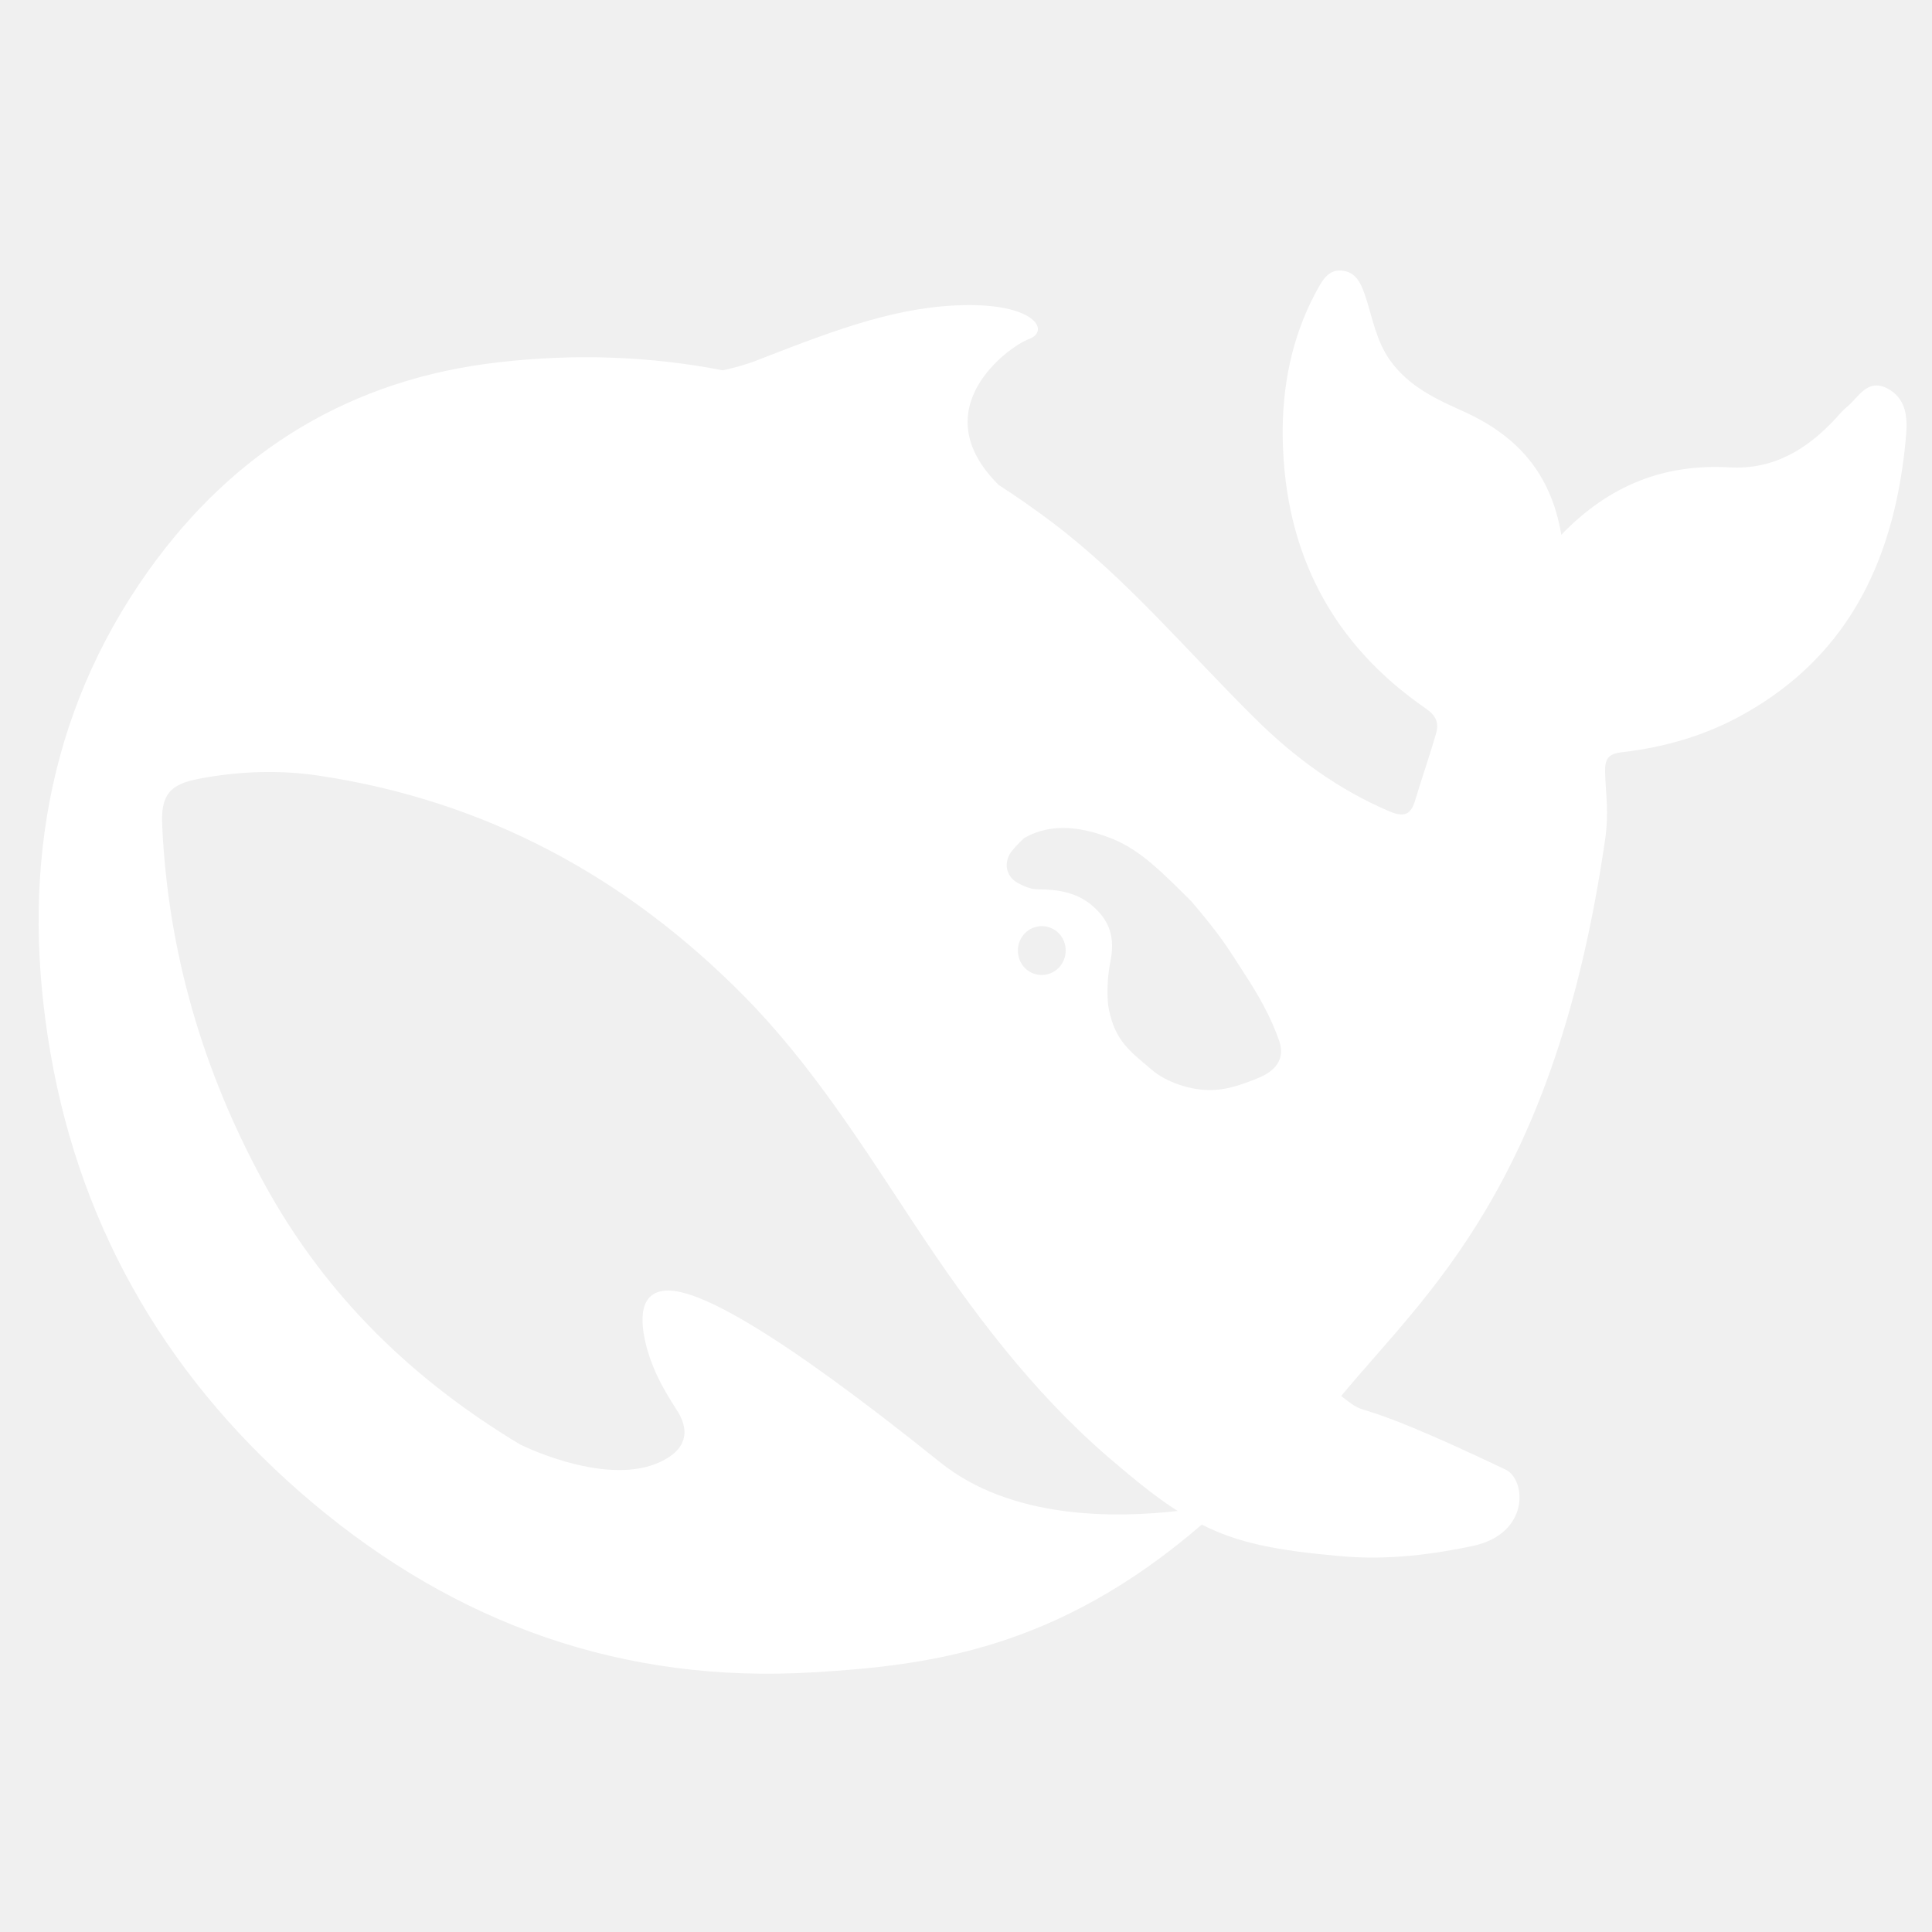
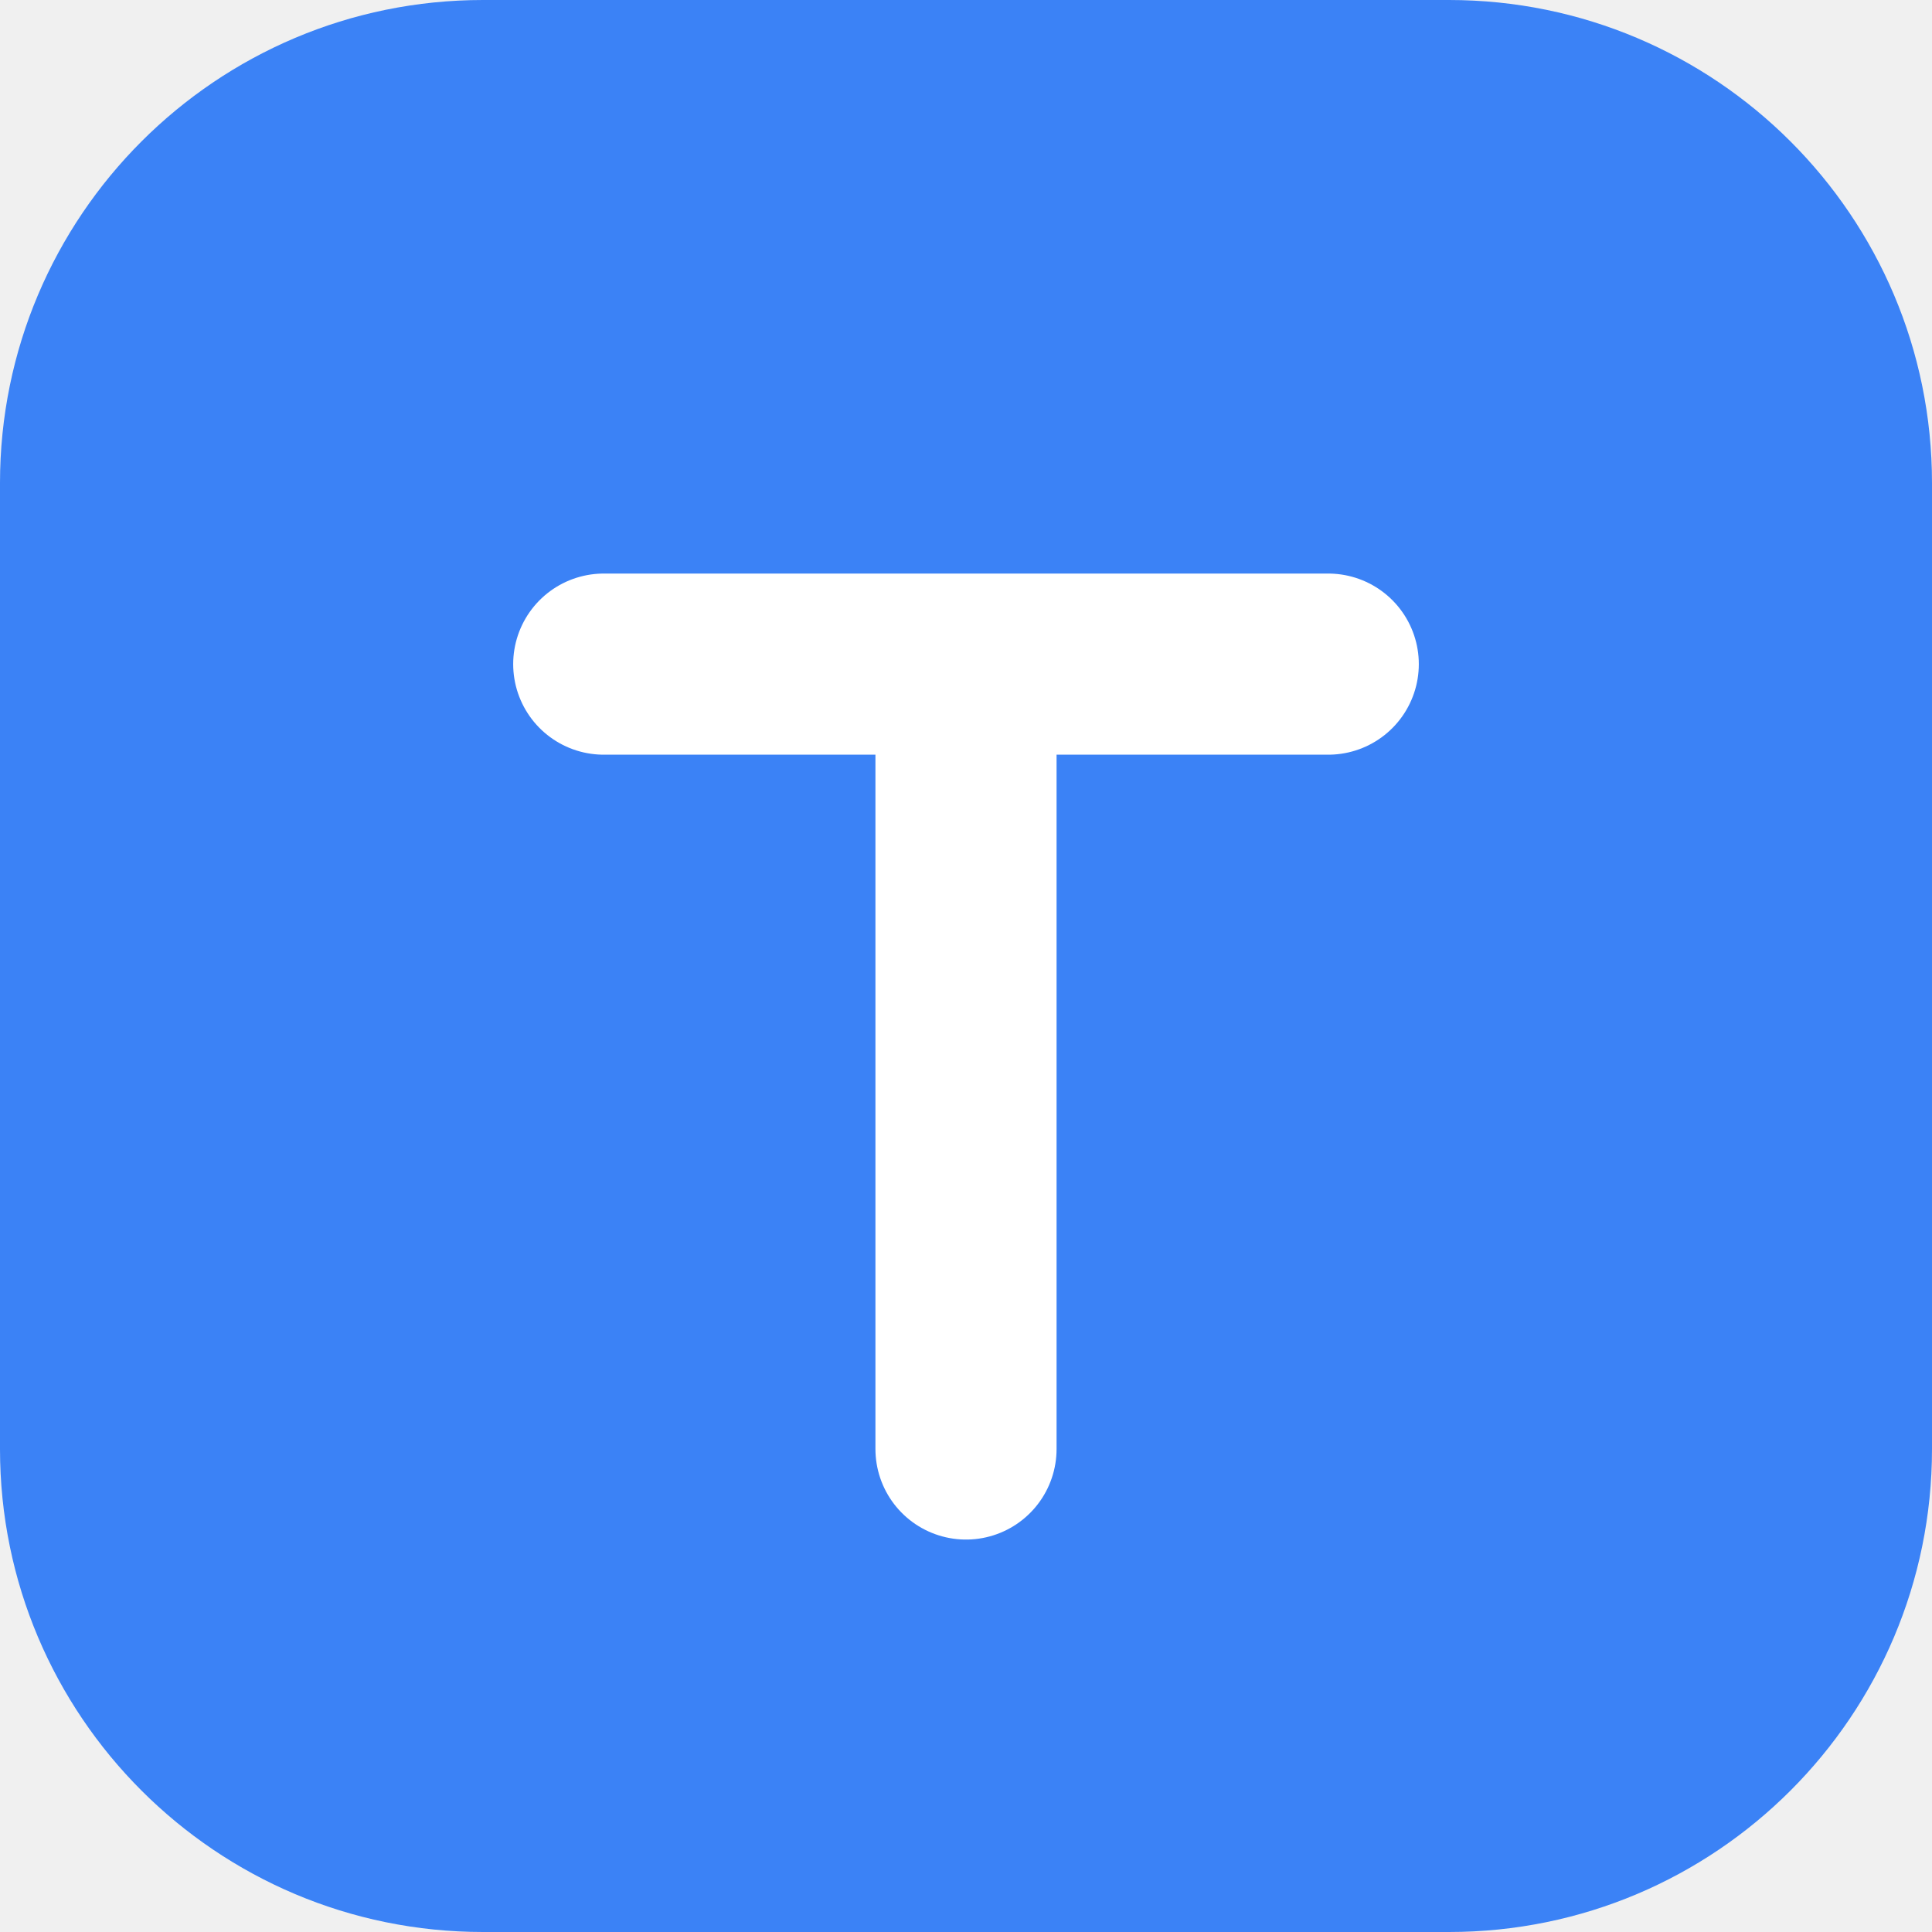
- <svg xmlns="http://www.w3.org/2000/svg" width="50" height="50" viewBox="0 0 50 50" fill="none">
-   <path id="path" d="M48.835 10.048C48.323 9.792 48.102 10.28 47.803 10.528C47.701 10.608 47.614 10.712 47.527 10.808C46.779 11.624 45.905 12.16 44.762 12.096C43.092 12 41.666 12.536 40.406 13.84C40.138 12.232 39.248 11.272 37.893 10.656C37.184 10.336 36.467 10.016 35.97 9.32C35.623 8.824 35.529 8.272 35.356 7.728C35.246 7.4 35.135 7.064 34.765 7.008C34.363 6.944 34.206 7.288 34.048 7.576C33.418 8.752 33.173 10.048 33.197 11.36C33.252 14.312 34.474 16.664 36.9 18.336C37.176 18.528 37.247 18.72 37.16 19C36.995 19.576 36.797 20.136 36.624 20.712C36.514 21.08 36.349 21.16 35.962 21C34.631 20.432 33.481 19.592 32.464 18.576C30.739 16.872 29.179 14.992 27.233 13.52C26.776 13.176 26.319 12.856 25.847 12.552C23.862 10.584 26.107 8.968 26.627 8.776C27.17 8.576 26.816 7.888 25.059 7.896C23.302 7.904 21.695 8.504 19.647 9.304C19.348 9.424 19.032 9.512 18.709 9.584C16.85 9.224 14.92 9.144 12.903 9.376C9.106 9.808 6.073 11.64 3.843 14.768C1.165 18.528 0.534 22.8 1.307 27.256C2.118 31.952 4.466 35.84 8.074 38.88C11.816 42.032 16.125 43.576 21.041 43.28C24.027 43.104 27.352 42.696 31.102 39.456C32.047 39.936 33.04 40.128 34.686 40.272C35.955 40.392 37.176 40.208 38.121 40.008C39.602 39.688 39.499 38.288 38.964 38.032C34.623 35.968 35.576 36.808 34.71 36.128C36.916 33.464 40.24 30.696 41.54 21.728C41.643 21.016 41.556 20.568 41.54 19.992C41.532 19.64 41.611 19.504 42.005 19.464C43.092 19.336 44.148 19.032 45.117 18.488C47.929 16.92 49.064 14.344 49.331 11.256C49.371 10.784 49.324 10.296 48.835 10.048ZM24.326 37.84C20.12 34.464 18.079 33.352 17.236 33.4C16.448 33.448 16.59 34.368 16.763 34.968C16.944 35.56 17.181 35.968 17.512 36.488C17.74 36.832 17.898 37.344 17.283 37.728C15.928 38.584 13.573 37.44 13.462 37.384C10.721 35.736 8.428 33.56 6.813 30.584C5.253 27.72 4.348 24.648 4.198 21.368C4.158 20.576 4.387 20.296 5.159 20.152C6.175 19.96 7.223 19.92 8.239 20.072C12.533 20.712 16.189 22.672 19.253 25.776C21.002 27.544 22.325 29.656 23.689 31.72C25.138 33.912 26.698 36 28.683 37.712C29.384 38.312 29.943 38.768 30.479 39.104C28.864 39.288 26.17 39.328 24.326 37.84ZM26.343 24.6C26.343 24.248 26.619 23.968 26.966 23.968C27.044 23.968 27.115 23.984 27.178 24.008C27.265 24.04 27.344 24.088 27.407 24.16C27.517 24.272 27.58 24.432 27.58 24.6C27.58 24.952 27.304 25.232 26.957 25.232C26.611 25.232 26.343 24.952 26.343 24.6ZM32.606 27.88C32.205 28.048 31.803 28.192 31.416 28.208C30.818 28.24 30.164 27.992 29.81 27.688C29.258 27.216 28.864 26.952 28.699 26.128C28.628 25.776 28.668 25.232 28.73 24.92C28.872 24.248 28.714 23.816 28.25 23.424C27.872 23.104 27.391 23.016 26.863 23.016C26.666 23.016 26.485 22.928 26.351 22.856C26.13 22.744 25.949 22.464 26.123 22.12C26.178 22.008 26.446 21.736 26.509 21.688C27.226 21.272 28.053 21.408 28.817 21.72C29.526 22.016 30.061 22.56 30.834 23.328C31.622 24.256 31.763 24.512 32.212 25.208C32.567 25.752 32.89 26.312 33.11 26.952C33.245 27.352 33.071 27.68 32.606 27.88Z" fill="#fff" fill-opacity="1" fill-rule="nonzero" />
+ <svg xmlns="http://www.w3.org/2000/svg" viewBox="0 0 64 64">
+   <rect width="64" height="64" rx="16" fill="#3B82F6" />
+   <path d="M20 22h24M32 22v26" stroke="#FFFFFF" stroke-width="6" stroke-linecap="round" />
</svg>
